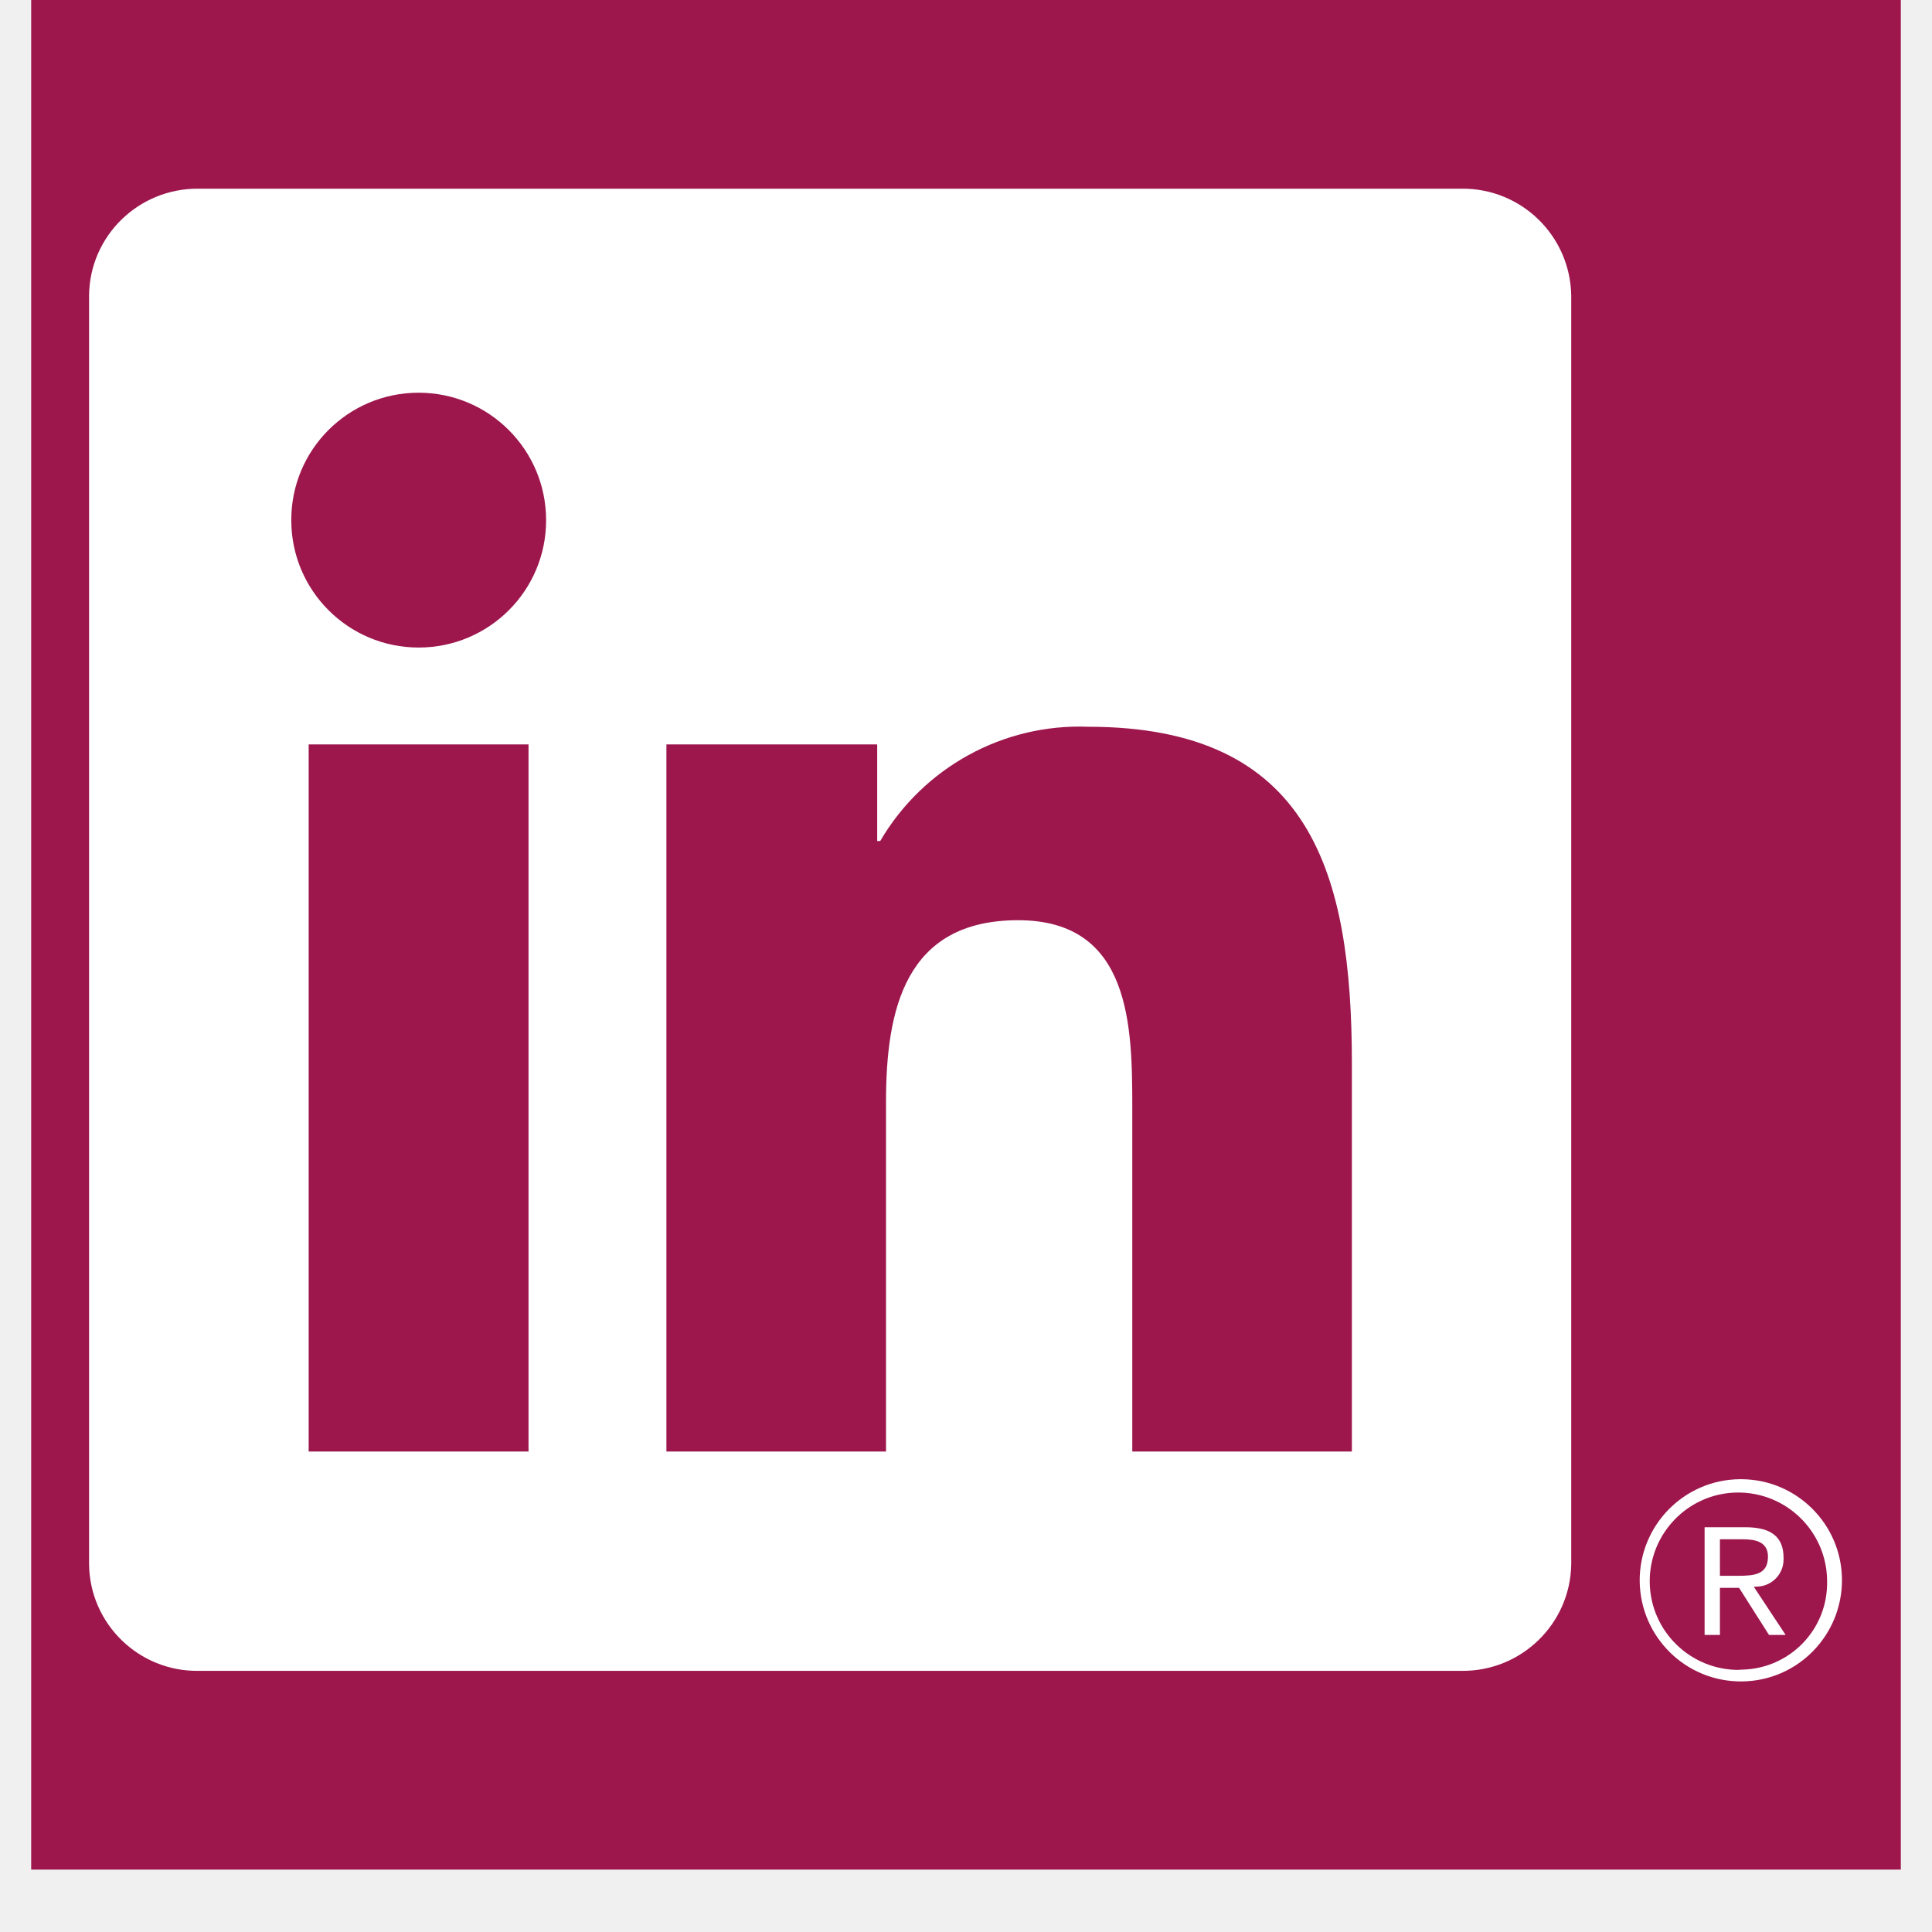
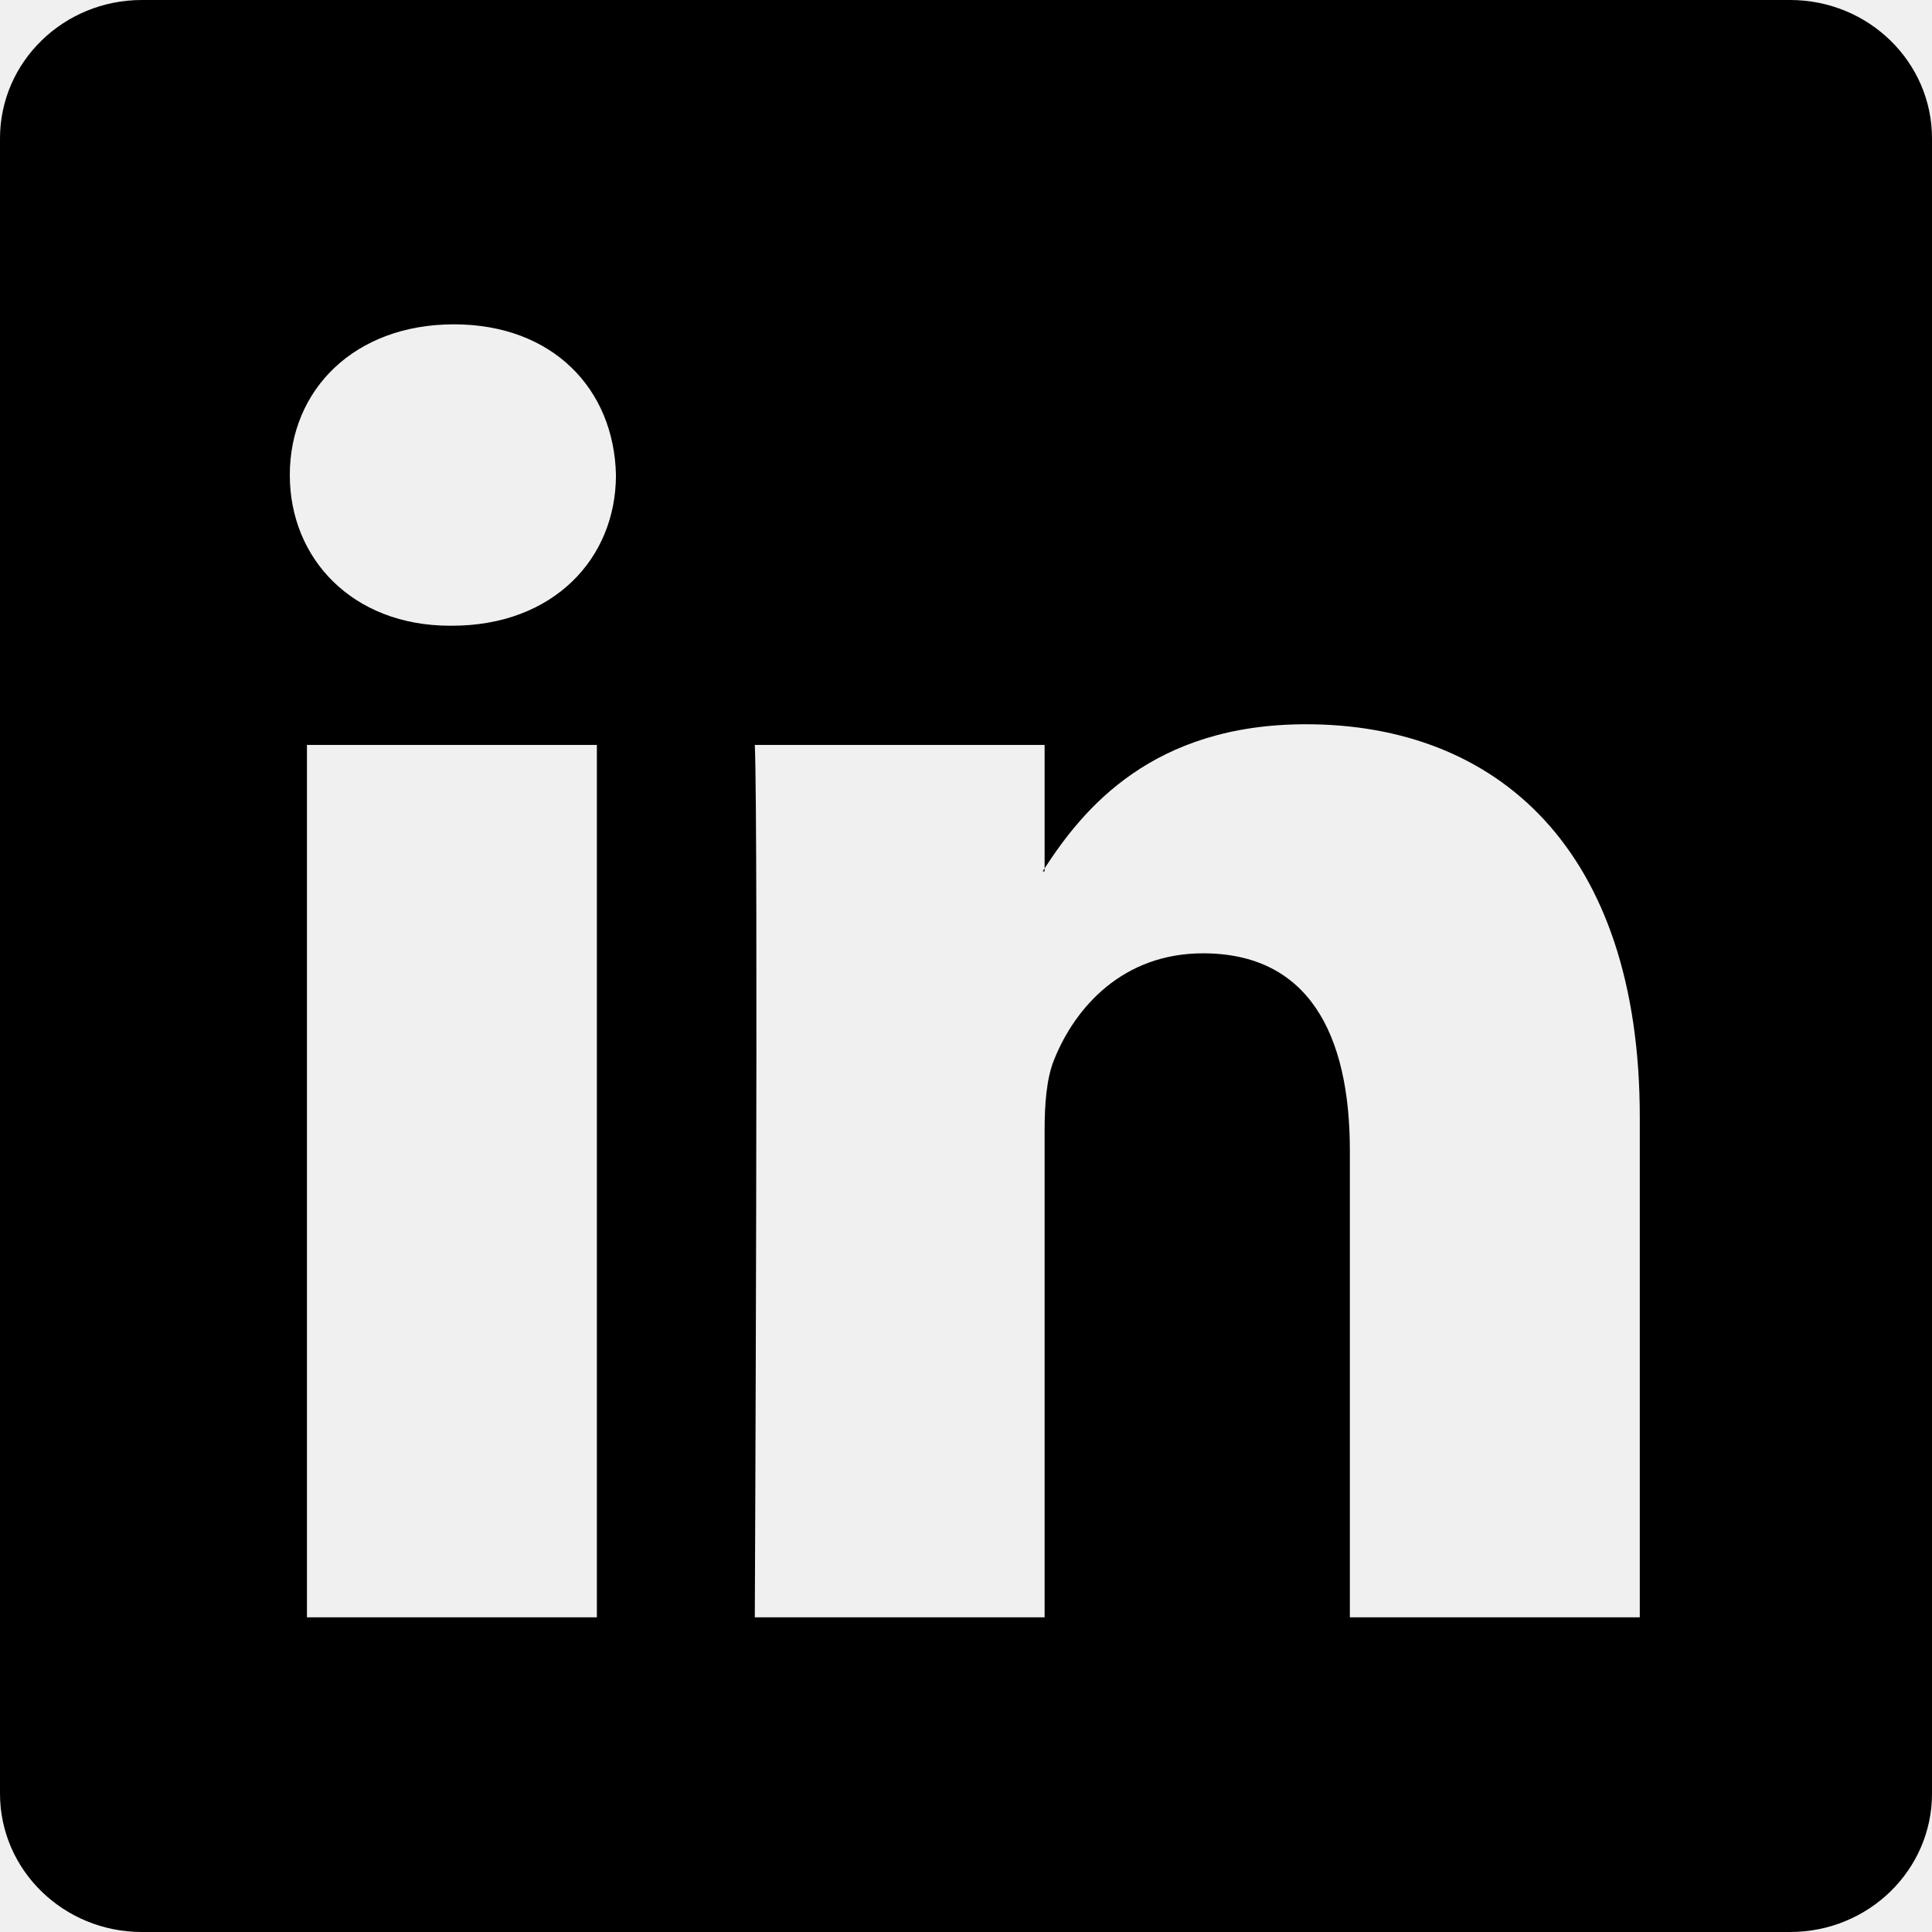
- <svg xmlns="http://www.w3.org/2000/svg" width="40" zoomAndPan="magnify" viewBox="0 0 30 30" height="40" preserveAspectRatio="xMidYMid meet" version="1.0">
-   <defs>
-     <clipPath id="c6182a765e">
-       <path d="M 0.484 0 L 29.516 0 L 29.516 29.031 L 0.484 29.031 Z M 0.484 0 " clip-rule="nonzero" />
-     </clipPath>
-     <clipPath id="b8b86062a5">
-       <path d="M 1.383 2.902 L 25 2.902 L 25 26 L 1.383 26 Z M 1.383 2.902 " clip-rule="nonzero" />
-     </clipPath>
-     <clipPath id="925b7f21d1">
-       <path d="M 25 22 L 28.961 22 L 28.961 26.129 L 25 26.129 Z M 25 22 " clip-rule="nonzero" />
-     </clipPath>
-   </defs>
-   <g clip-path="url(#c6182a765e)">
-     <path fill="#ffffff" d="M 0.484 0 L 29.516 0 L 29.516 29.031 L 0.484 29.031 Z M 0.484 0 " fill-opacity="1" fill-rule="nonzero" />
-     <path fill="#9d174d" d="M 0.484 0 L 29.516 0 L 29.516 29.031 L 0.484 29.031 Z M 0.484 0 " fill-opacity="1" fill-rule="nonzero" />
-   </g>
-   <path fill="#ffffff" d="M 27.266 24.637 C 27.5 24.641 27.695 24.453 27.695 24.215 C 27.695 24.207 27.695 24.195 27.695 24.188 C 27.695 23.867 27.504 23.715 27.105 23.715 L 26.469 23.715 L 26.469 25.387 L 26.707 25.387 L 26.707 24.656 L 27.004 24.656 L 27.012 24.668 L 27.469 25.387 L 27.727 25.387 L 27.234 24.641 Z M 26.988 24.469 L 26.707 24.469 L 26.707 23.902 L 27.062 23.902 C 27.246 23.902 27.453 23.934 27.453 24.172 C 27.453 24.449 27.242 24.469 26.988 24.469 " fill-opacity="1" fill-rule="nonzero" />
-   <g clip-path="url(#b8b86062a5)">
-     <path fill="#ffffff" d="M 20.992 22.539 L 17.582 22.539 L 17.582 17.199 C 17.582 15.926 17.559 14.289 15.809 14.289 C 14.055 14.289 13.758 15.676 13.758 17.109 L 13.758 22.539 L 10.348 22.539 L 10.348 11.559 L 13.621 11.559 L 13.621 13.059 L 13.668 13.059 C 14.336 11.918 15.578 11.234 16.898 11.285 C 20.355 11.285 20.992 13.559 20.992 16.516 L 20.992 22.543 Z M 6.5 10.055 C 5.41 10.055 4.523 9.172 4.523 8.078 C 4.52 6.984 5.406 6.098 6.5 6.098 C 7.594 6.098 8.48 6.984 8.48 8.078 C 8.48 9.172 7.594 10.055 6.5 10.055 M 8.207 22.539 L 4.793 22.539 L 4.793 11.559 L 8.207 11.559 Z M 22.691 2.93 L 3.082 2.93 C 2.152 2.922 1.391 3.664 1.383 4.59 L 1.383 24.285 C 1.391 25.211 2.152 25.957 3.082 25.945 L 22.691 25.945 C 23.621 25.957 24.387 25.215 24.398 24.285 L 24.398 4.59 C 24.383 3.66 23.621 2.918 22.691 2.93 " fill-opacity="1" fill-rule="nonzero" />
-   </g>
-   <g clip-path="url(#925b7f21d1)">
-     <path fill="#ffffff" d="M 27.016 22.969 C 26.148 22.977 25.453 23.688 25.461 24.555 C 25.473 25.422 26.18 26.117 27.047 26.109 C 27.914 26.102 28.609 25.391 28.602 24.523 C 28.594 23.668 27.902 22.977 27.047 22.969 L 27.016 22.969 M 27.016 25.93 C 26.258 25.941 25.629 25.336 25.617 24.574 C 25.605 23.816 26.211 23.188 26.969 23.176 C 27.73 23.164 28.355 23.77 28.371 24.527 L 28.371 24.551 C 28.387 25.297 27.797 25.91 27.051 25.926 L 27.016 25.926 " fill-opacity="1" fill-rule="nonzero" />
-   </g>
+ <svg xmlns="http://www.w3.org/2000/svg" width="16" height="16" fill="currentColor" class="bi bi-linkedin" viewBox="0 0 16 16">
+   <path d="M0 1.146C0 .513.526 0 1.175 0h13.65C15.474 0 16 .513 16 1.146v13.708c0 .633-.526 1.146-1.175 1.146H1.175C.526 16 0 15.487 0 14.854zm4.943 12.248V6.169H2.542v7.225zm-1.2-8.212c.837 0 1.358-.554 1.358-1.248-.015-.709-.52-1.248-1.342-1.248S2.4 3.226 2.4 3.934c0 .694.521 1.248 1.327 1.248zm4.908 8.212V9.359c0-.216.016-.432.08-.586.173-.431.568-.878 1.232-.878.869 0 1.216.662 1.216 1.634v3.865h2.401V9.25c0-2.22-1.184-3.252-2.764-3.252-1.274 0-1.845.7-2.165 1.193v.025h-.016l.016-.025V6.169h-2.4c.03.678 0 7.225 0 7.225z" />
</svg>
